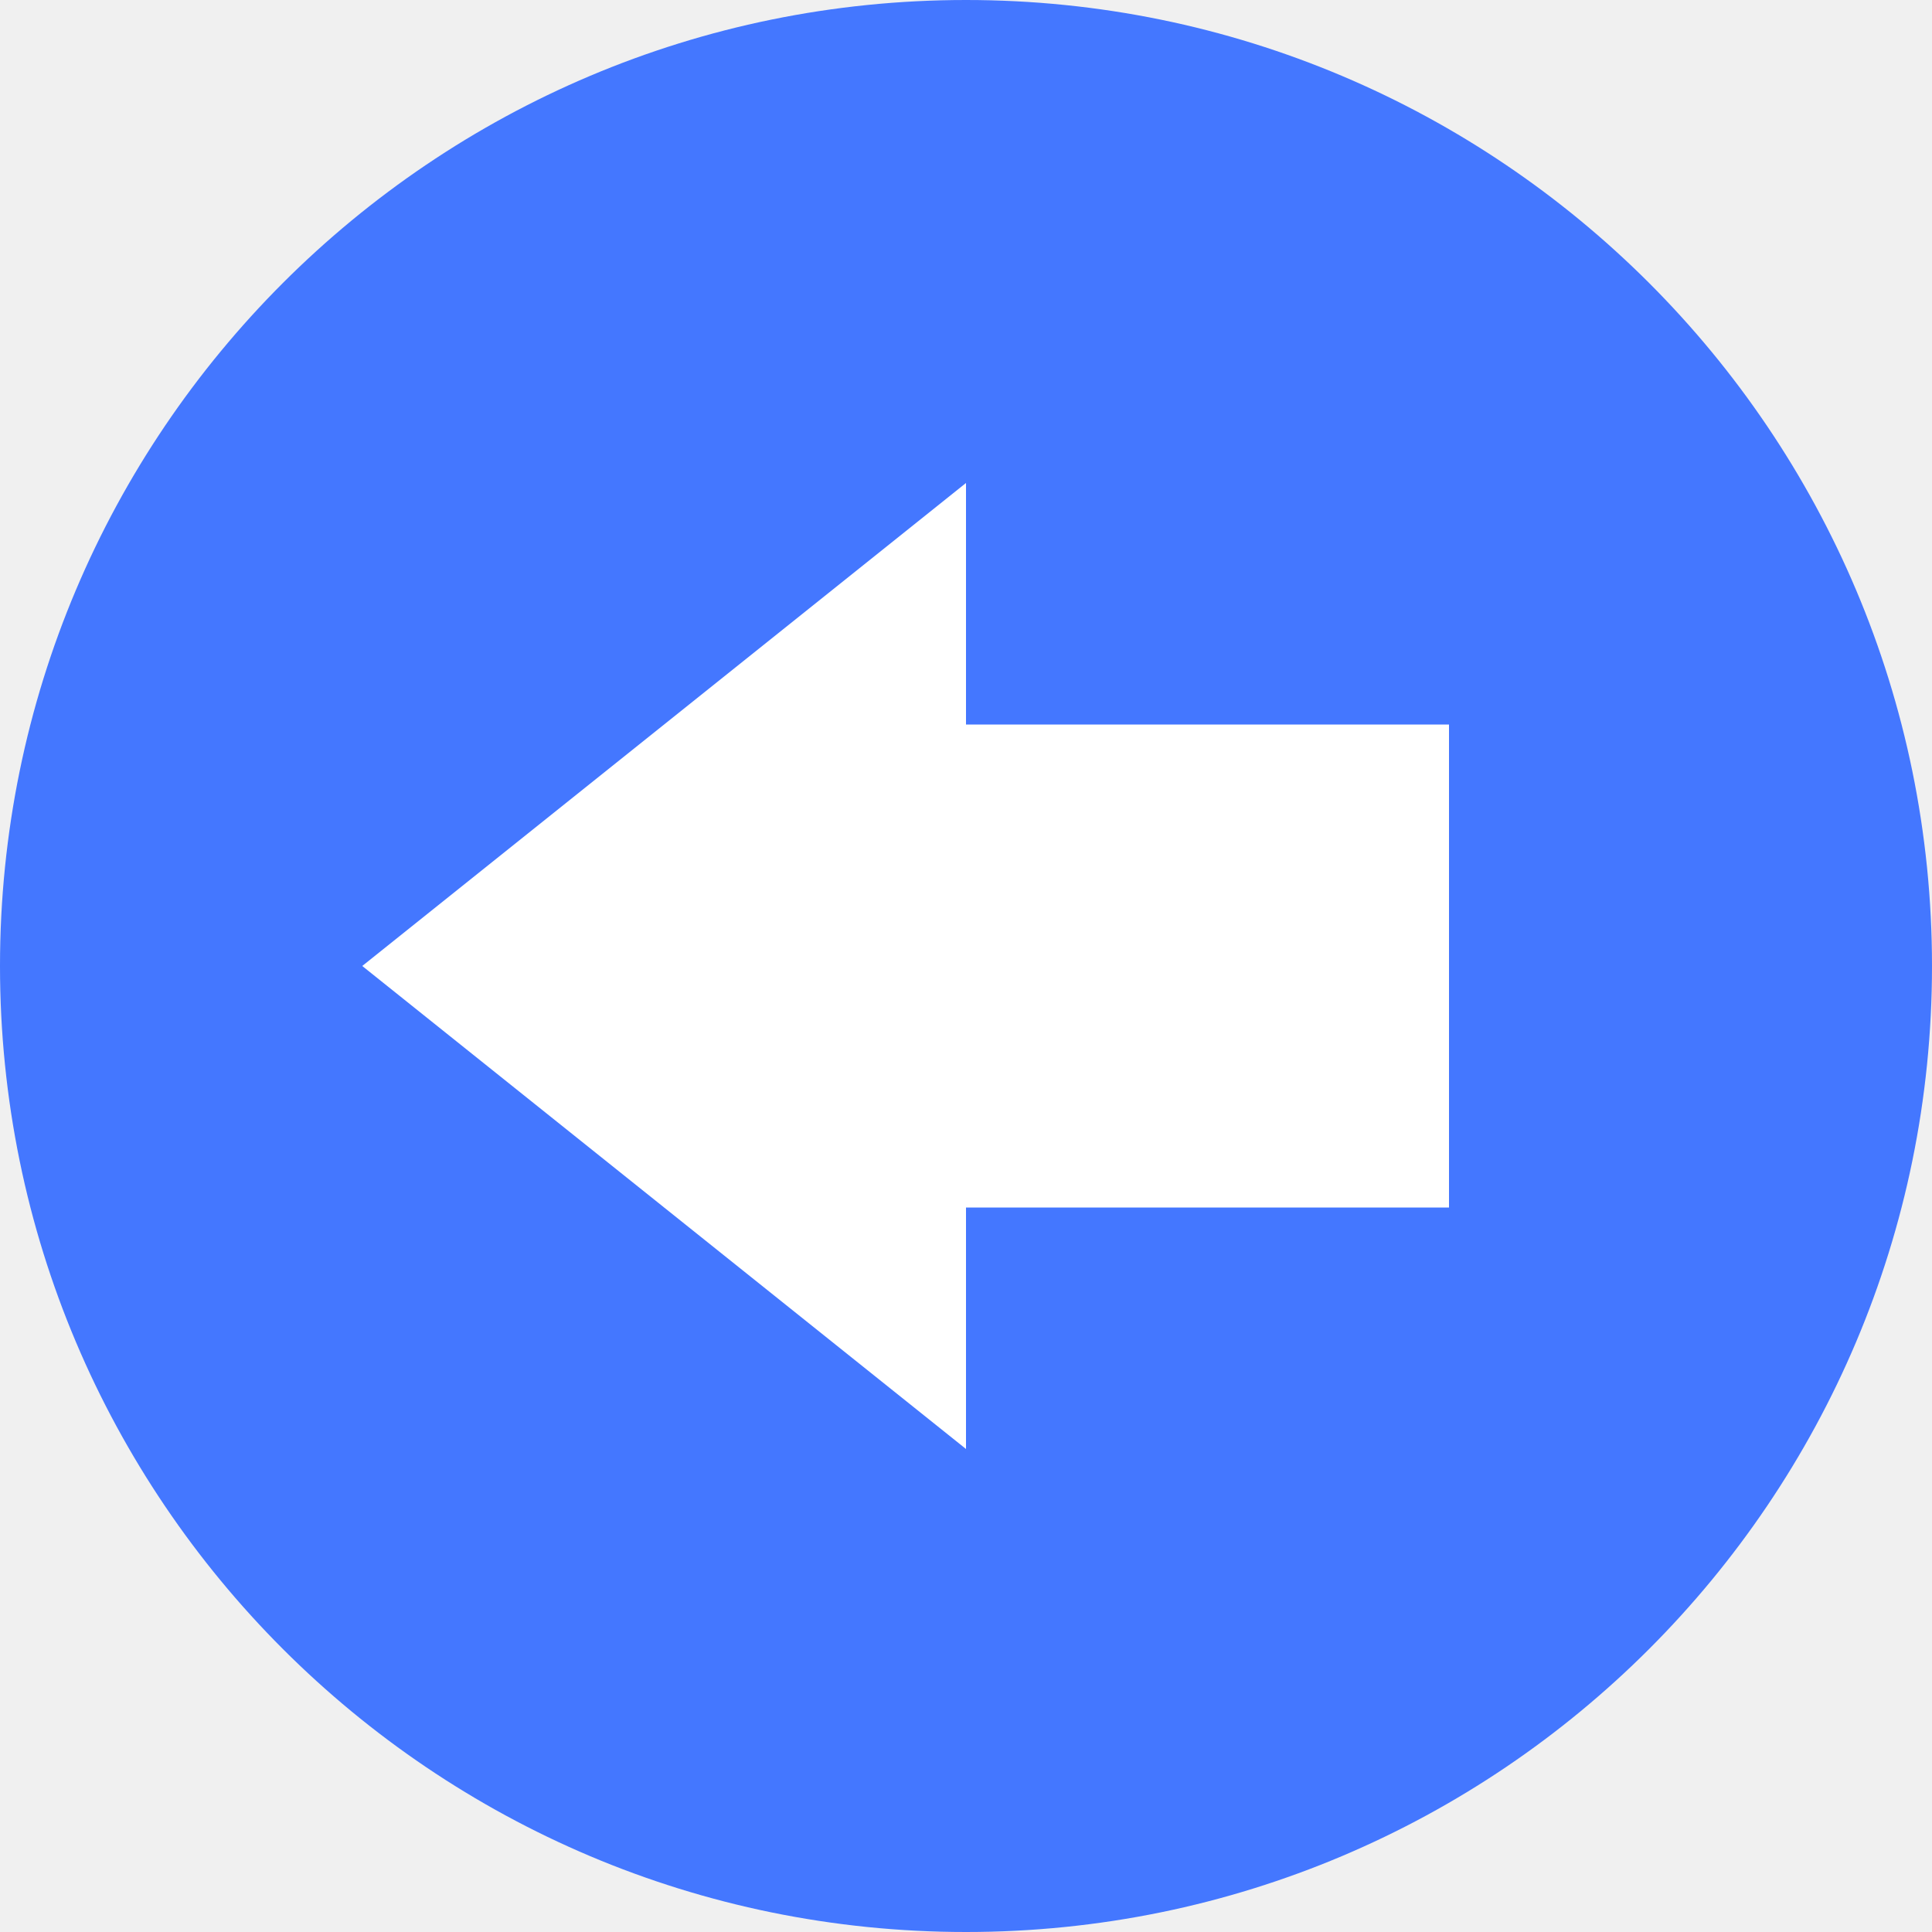
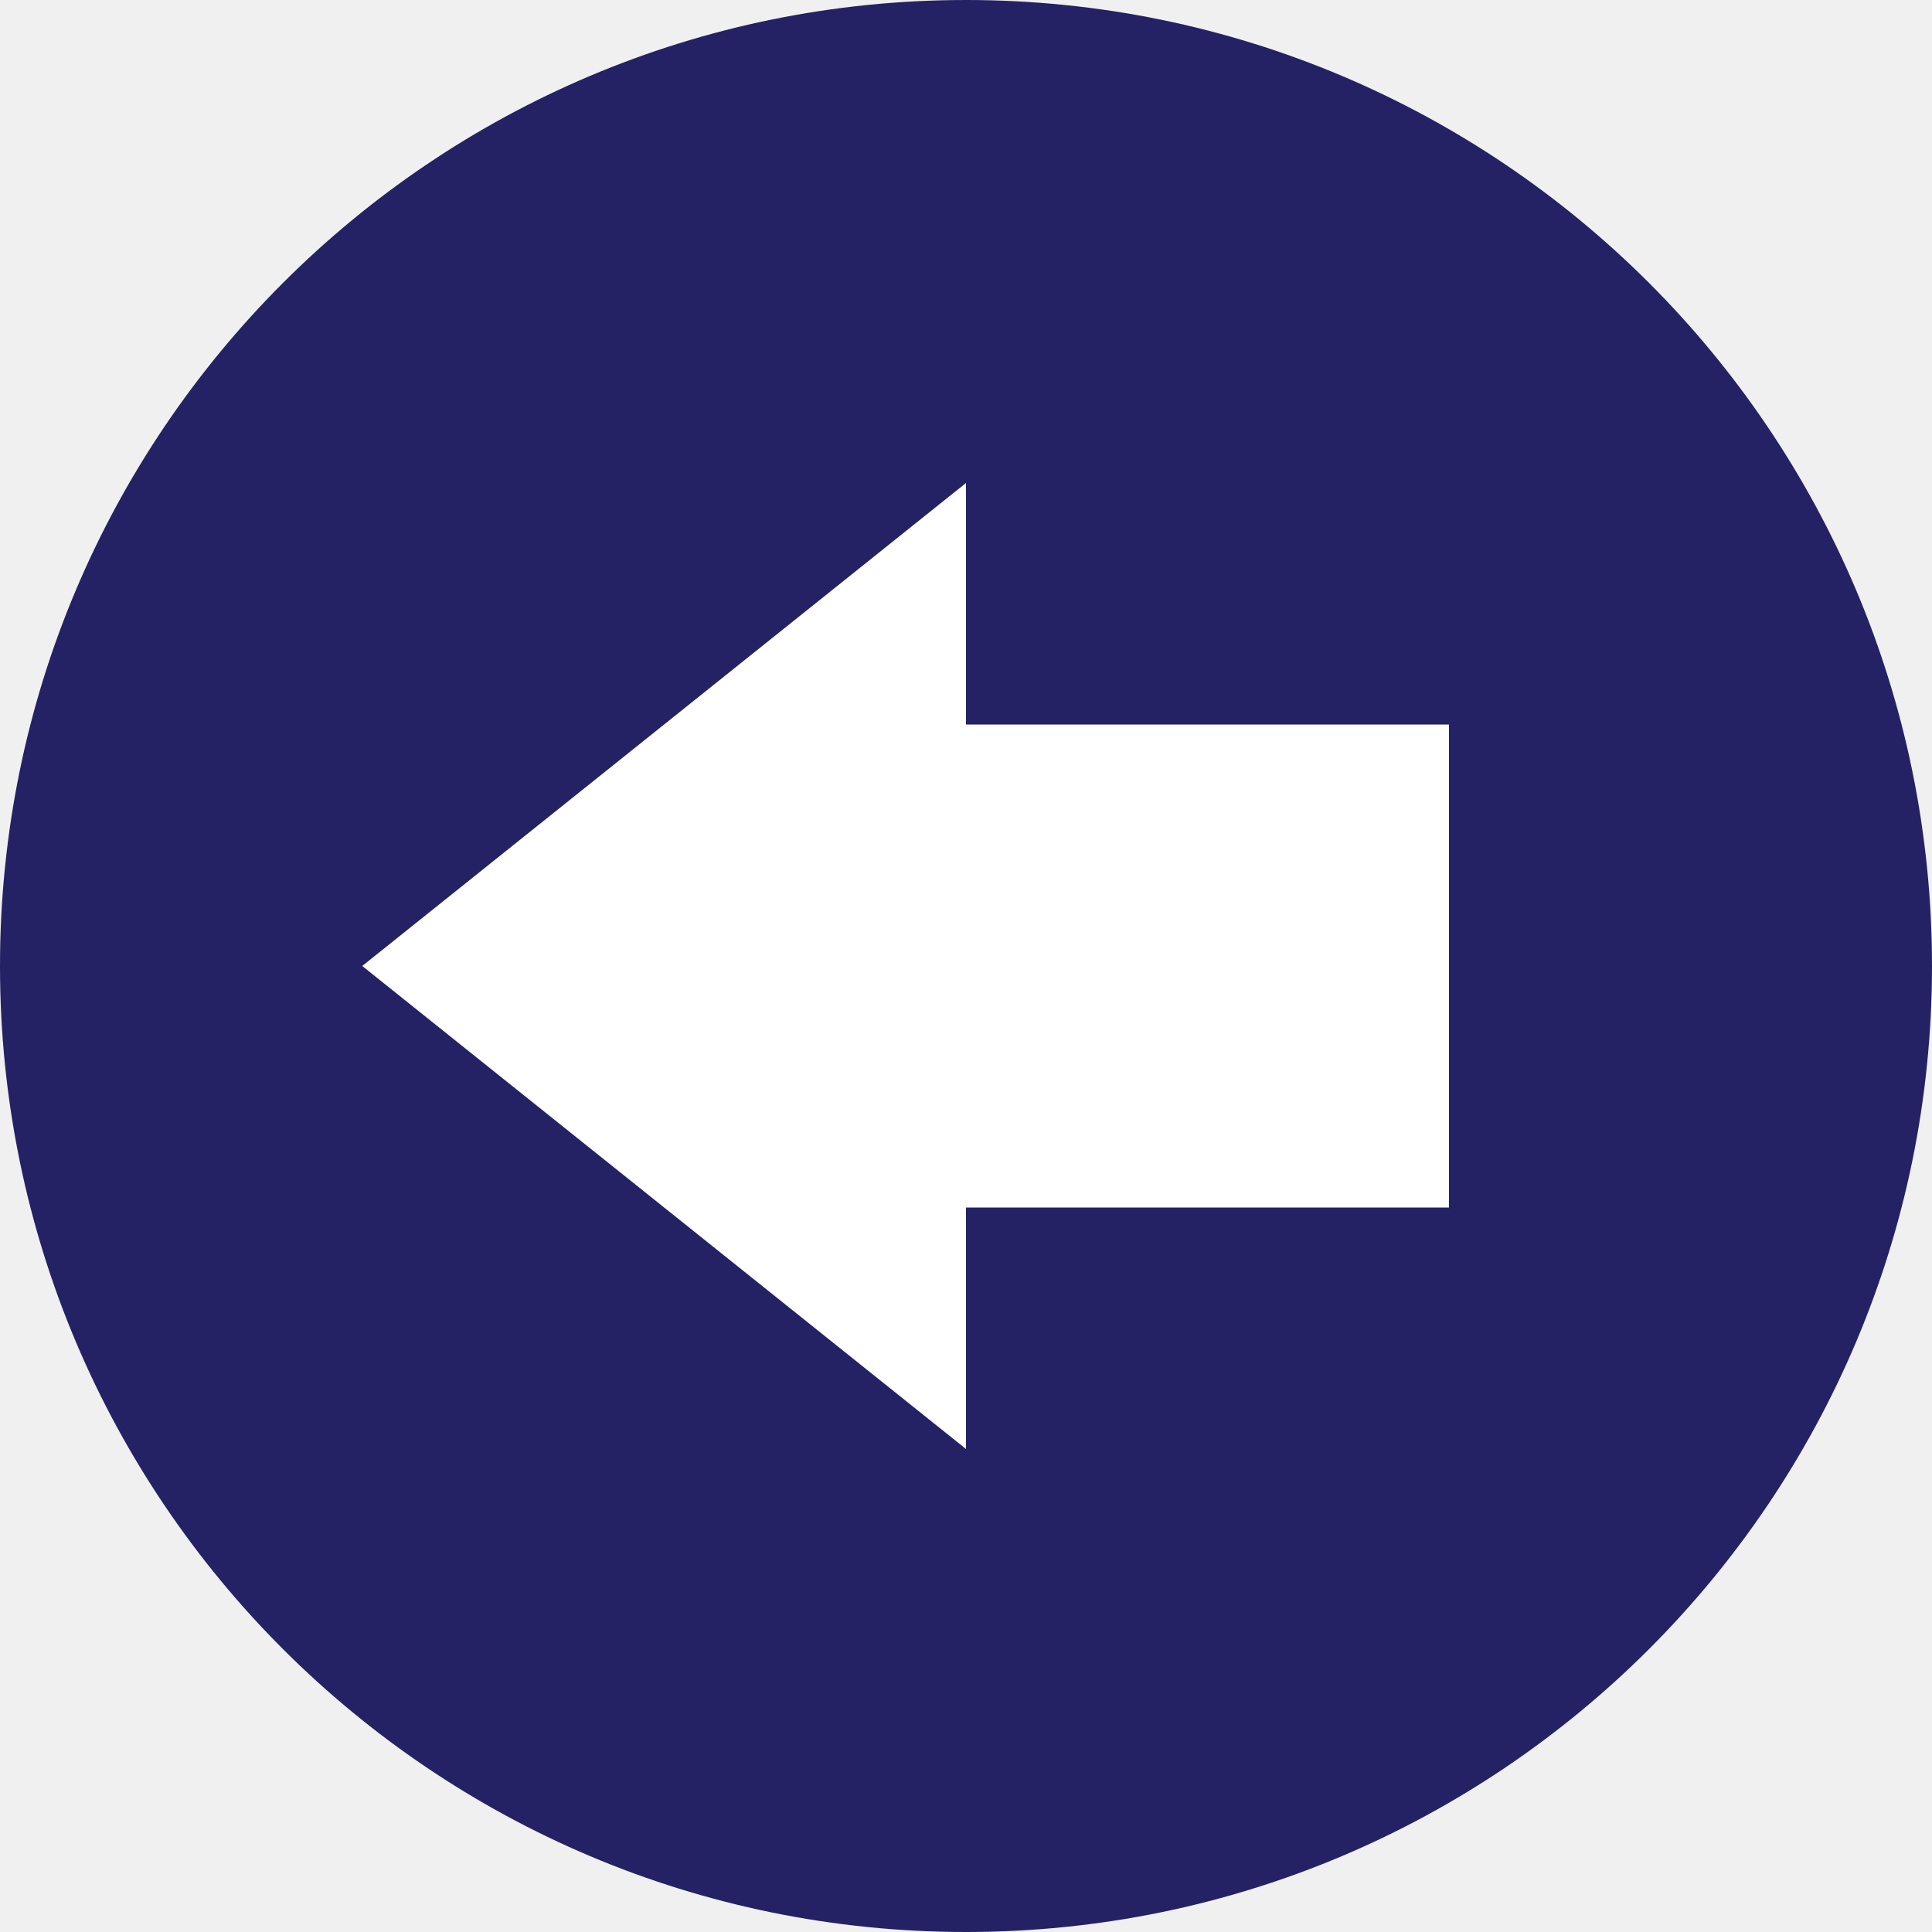
<svg xmlns="http://www.w3.org/2000/svg" version="1.1" x="0px" y="0px" width="16px" height="16px" viewBox="0 0 16 16">
-   <ellipse fill="#4477fF" cx="8" cy="8" rx="8" ry="8" />
+   <ellipse fill="#242265" cx="8" cy="8" rx="8" ry="8" />
  <path fill="white" stroke-width="0" d="M12,6 L12,10 L8,10 L8,12 L3,8 L8,4 L8,6Z" />
</svg>
